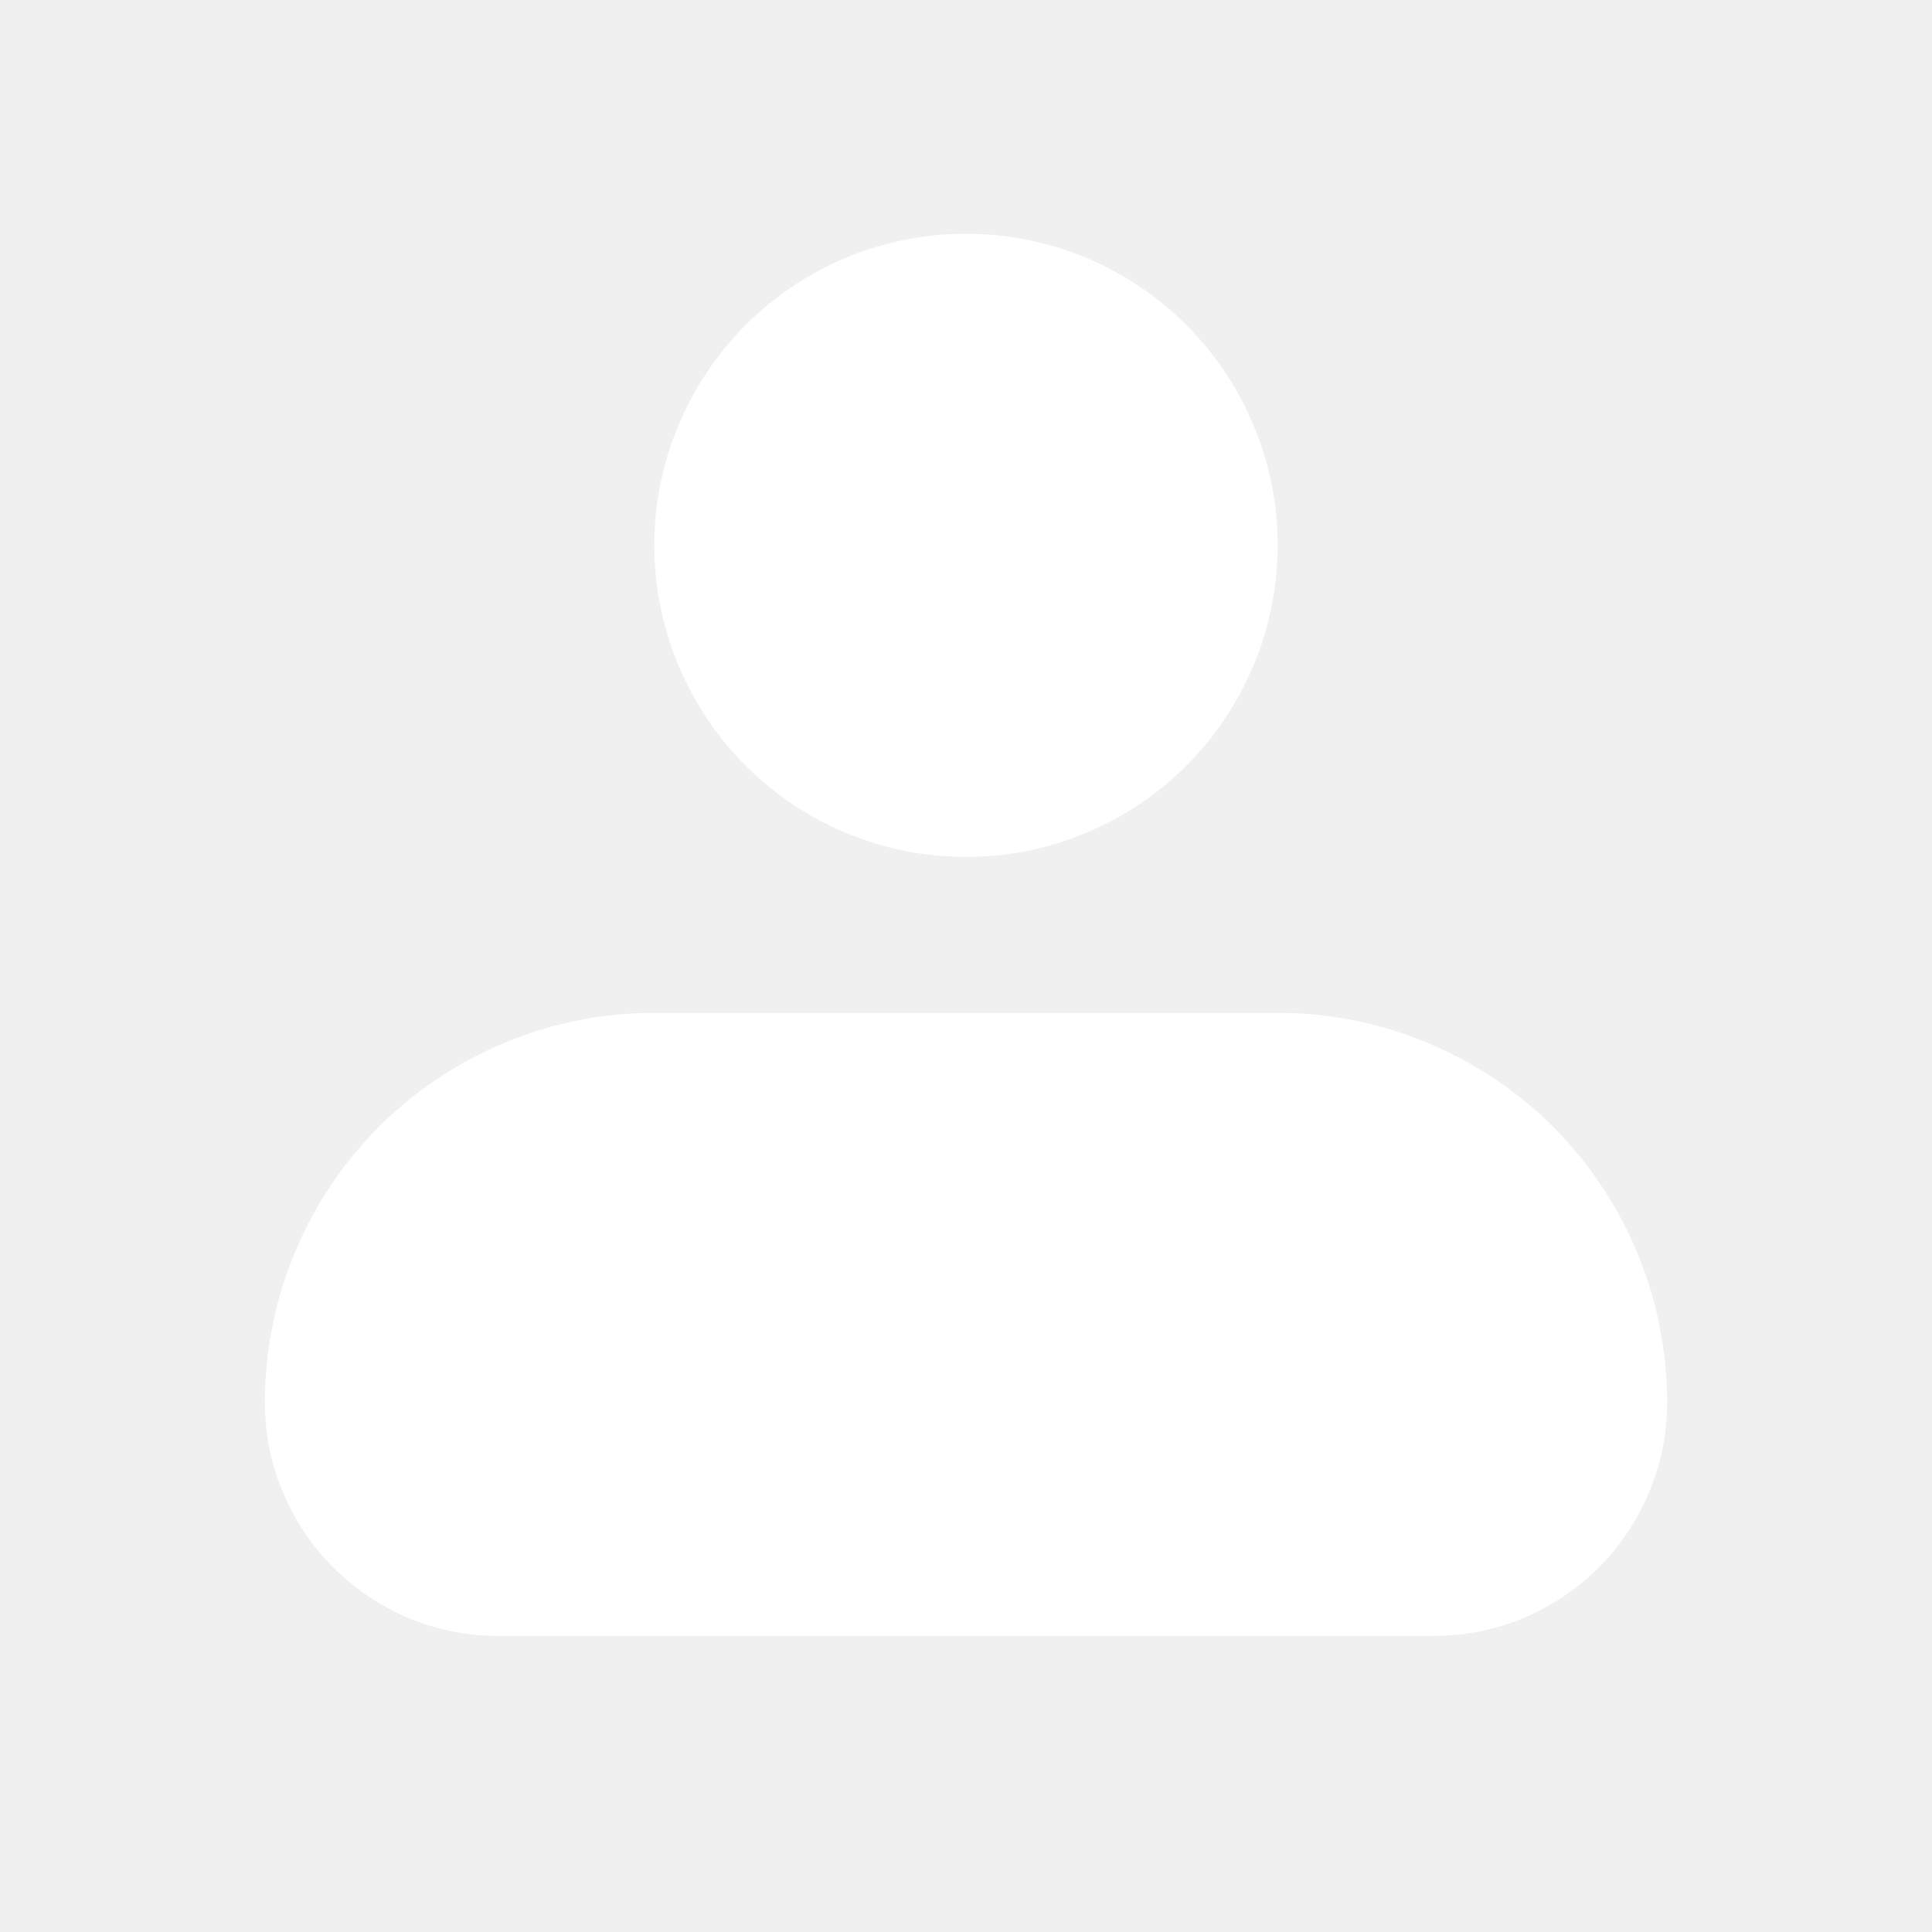
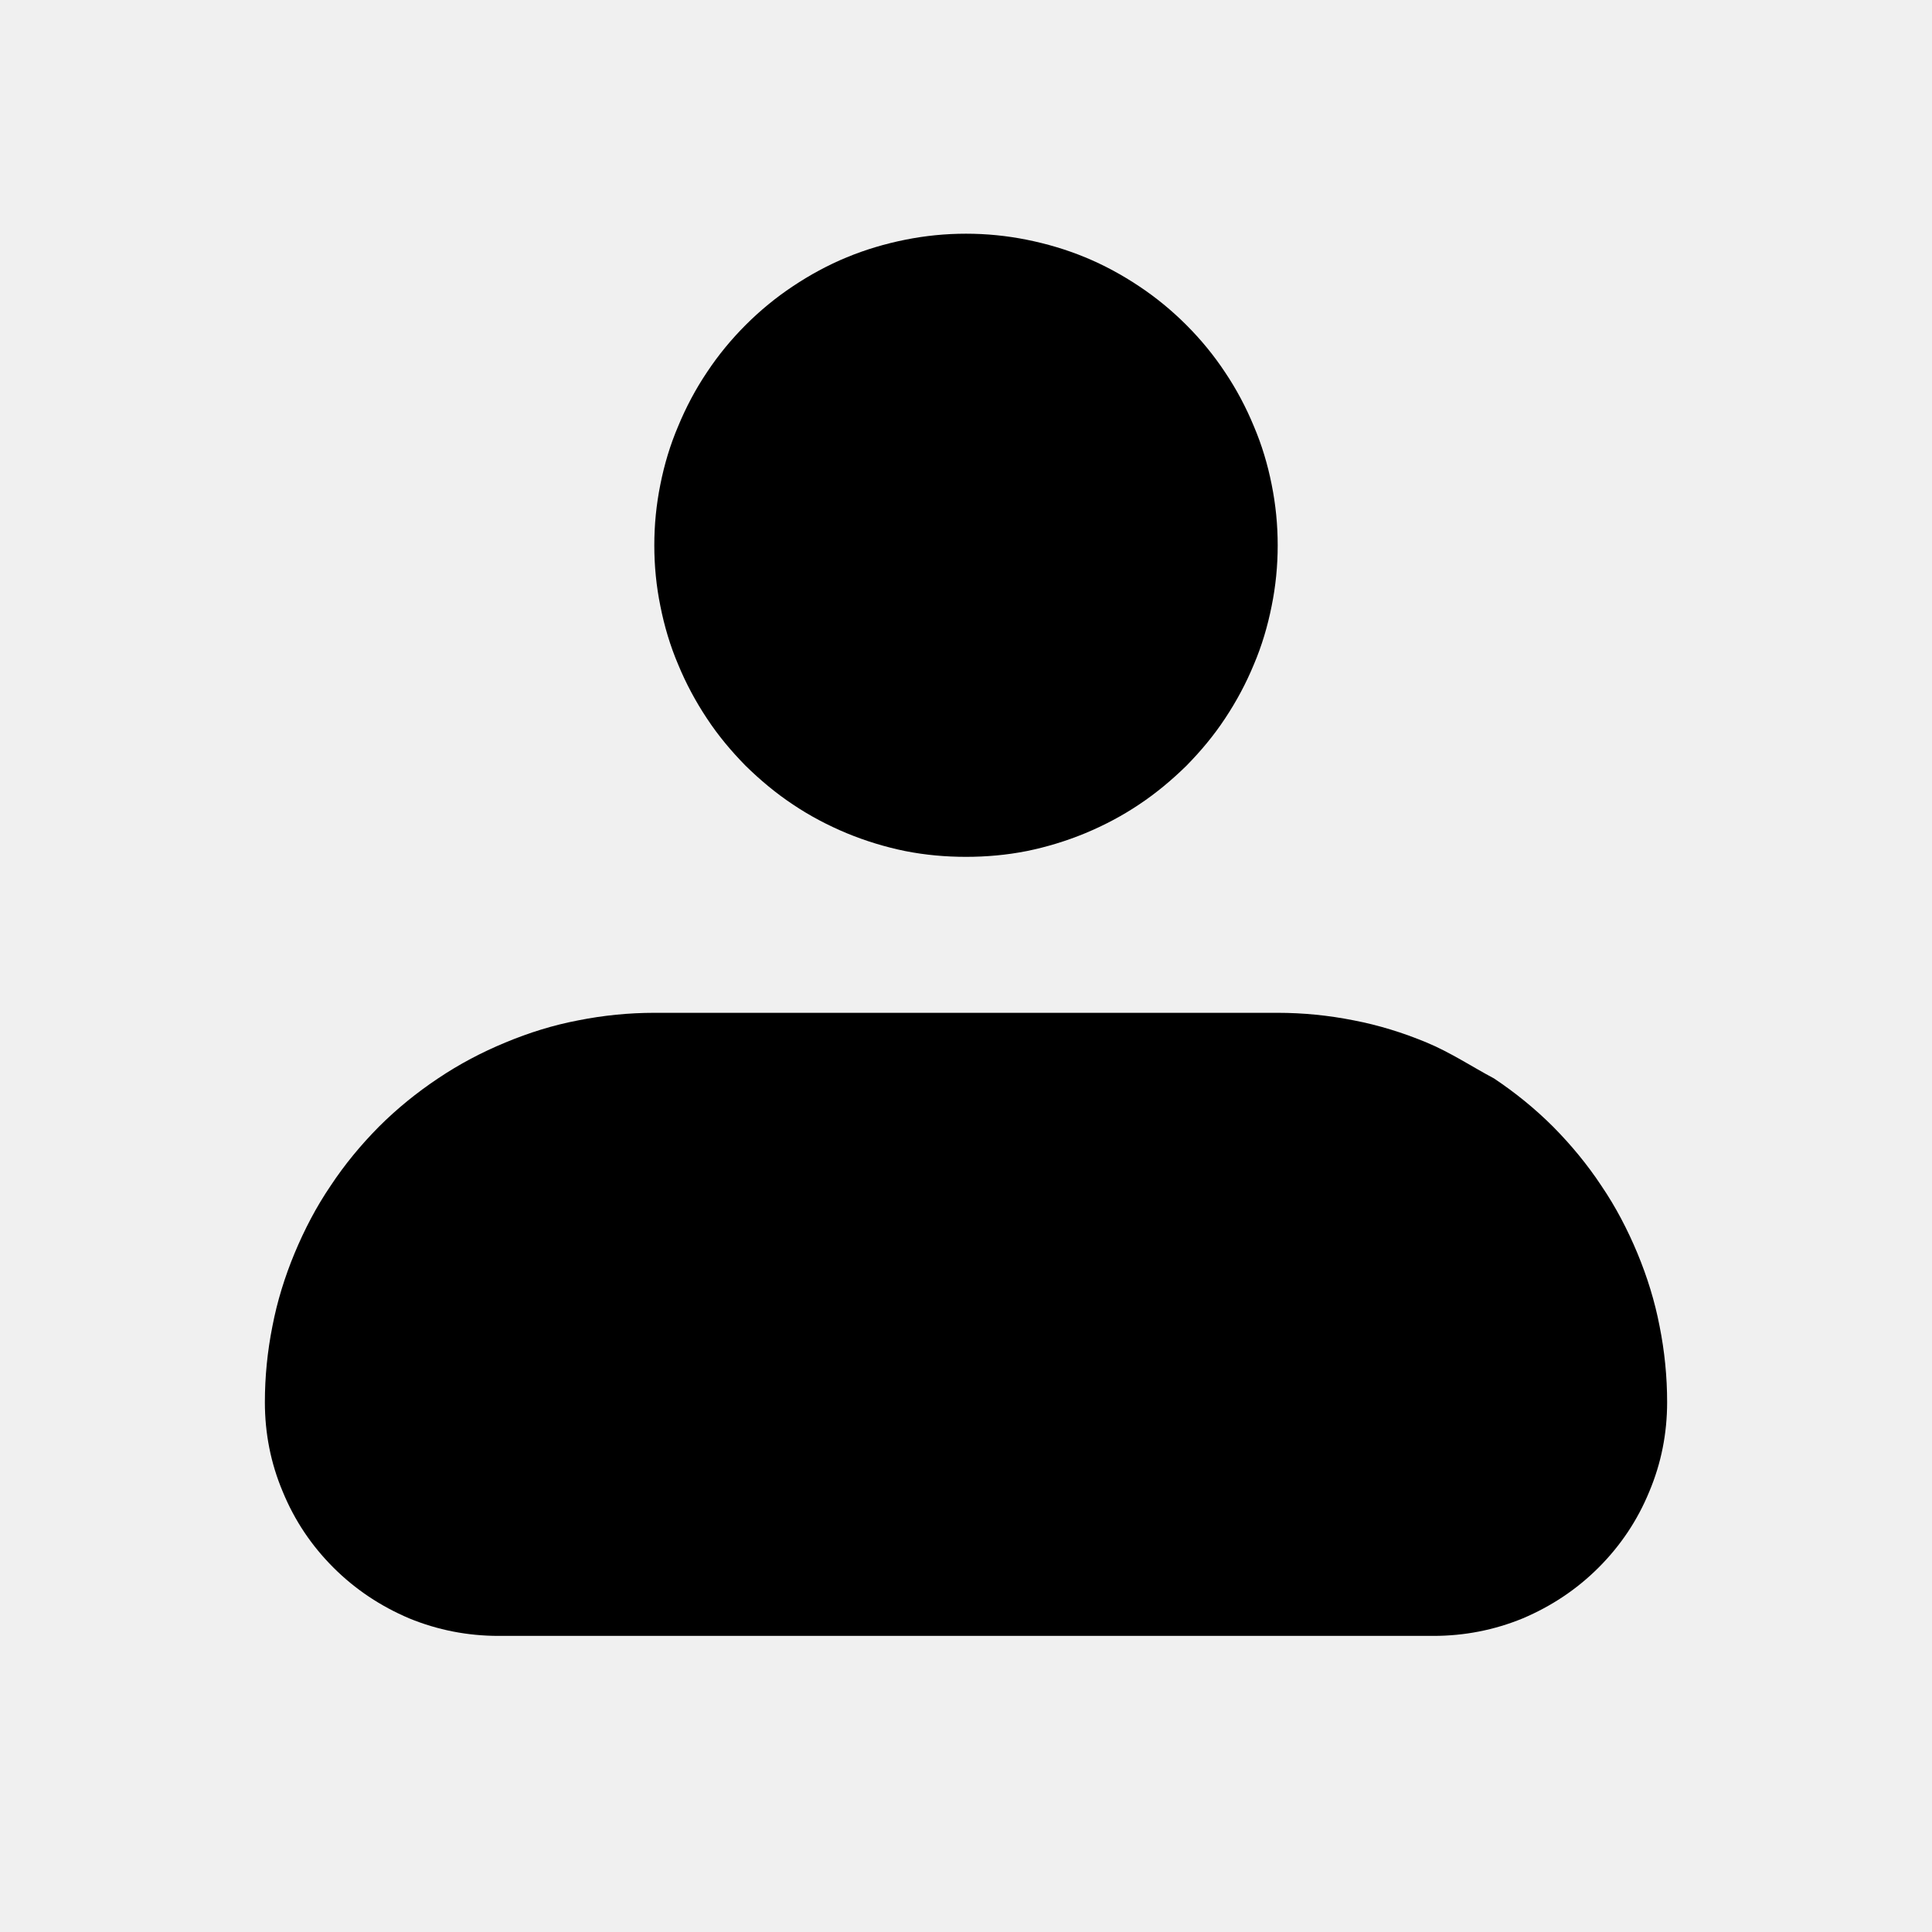
<svg xmlns="http://www.w3.org/2000/svg" width="40" zoomAndPan="magnify" viewBox="0 0 30 30" height="40" preserveAspectRatio="xMidYMid meet" version="1.0">
-   <path fill="#ffffff" d="M 10.16 8.469 C 10.16 8.148 10.191 7.836 10.254 7.523 C 10.316 7.211 10.406 6.91 10.531 6.617 C 10.652 6.324 10.801 6.043 10.977 5.781 C 11.152 5.516 11.355 5.27 11.578 5.047 C 11.805 4.82 12.047 4.621 12.312 4.445 C 12.574 4.27 12.855 4.117 13.148 3.996 C 13.441 3.875 13.746 3.785 14.055 3.723 C 14.367 3.66 14.684 3.629 15 3.629 C 15.316 3.629 15.633 3.66 15.945 3.723 C 16.254 3.785 16.559 3.875 16.852 3.996 C 17.145 4.117 17.426 4.27 17.688 4.445 C 17.953 4.621 18.195 4.82 18.422 5.047 C 18.645 5.27 18.848 5.516 19.023 5.781 C 19.199 6.043 19.348 6.324 19.469 6.617 C 19.594 6.91 19.684 7.211 19.746 7.523 C 19.809 7.836 19.84 8.148 19.84 8.469 C 19.84 8.785 19.809 9.102 19.746 9.41 C 19.684 9.723 19.594 10.027 19.469 10.32 C 19.348 10.613 19.199 10.891 19.023 11.156 C 18.848 11.422 18.645 11.664 18.422 11.891 C 18.195 12.113 17.953 12.316 17.688 12.492 C 17.426 12.668 17.145 12.816 16.852 12.938 C 16.559 13.059 16.254 13.152 15.945 13.215 C 15.633 13.277 15.316 13.305 15 13.305 C 14.684 13.305 14.367 13.277 14.055 13.215 C 13.746 13.152 13.441 13.059 13.148 12.938 C 12.855 12.816 12.574 12.668 12.312 12.492 C 12.047 12.316 11.805 12.113 11.578 11.891 C 11.355 11.664 11.152 11.422 10.977 11.156 C 10.801 10.891 10.652 10.613 10.531 10.32 C 10.406 10.027 10.316 9.723 10.254 9.41 C 10.191 9.102 10.16 8.785 10.16 8.469 M 10.16 15.727 C 9.766 15.727 9.371 15.766 8.98 15.844 C 8.59 15.918 8.215 16.035 7.848 16.188 C 7.48 16.34 7.133 16.523 6.801 16.746 C 6.473 16.965 6.164 17.215 5.883 17.496 C 5.605 17.777 5.352 18.082 5.133 18.414 C 4.91 18.742 4.727 19.094 4.574 19.461 C 4.422 19.828 4.305 20.203 4.23 20.594 C 4.152 20.984 4.113 21.379 4.113 21.773 C 4.113 22.254 4.203 22.719 4.391 23.164 C 4.574 23.609 4.836 24 5.176 24.34 C 5.516 24.68 5.91 24.941 6.352 25.129 C 6.797 25.312 7.262 25.402 7.742 25.402 L 22.258 25.402 C 22.738 25.402 23.203 25.312 23.648 25.129 C 24.09 24.941 24.484 24.68 24.824 24.34 C 25.164 24 25.426 23.609 25.609 23.164 C 25.797 22.719 25.887 22.254 25.887 21.773 C 25.887 21.379 25.848 20.984 25.77 20.594 C 25.695 20.203 25.578 19.828 25.426 19.461 C 25.273 19.094 25.09 18.742 24.867 18.414 C 24.648 18.082 24.395 17.777 24.117 17.496 C 23.836 17.215 23.527 16.965 23.199 16.746 C 22.867 16.523 22.52 16.34 22.152 16.188 C 21.785 16.035 21.406 15.918 21.02 15.844 C 20.629 15.766 20.234 15.727 19.84 15.727 Z M 10.16 15.727 " fill-opacity="1" fill-rule="evenodd" />
+   <path fill="currentColor" d="M 10.16 8.469 C 10.16 8.148 10.191 7.836 10.254 7.523 C 10.316 7.211 10.406 6.91 10.531 6.617 C 10.652 6.324 10.801 6.043 10.977 5.781 C 11.152 5.516 11.355 5.27 11.578 5.047 C 11.805 4.82 12.047 4.621 12.312 4.445 C 12.574 4.27 12.855 4.117 13.148 3.996 C 13.441 3.875 13.746 3.785 14.055 3.723 C 14.367 3.66 14.684 3.629 15 3.629 C 15.316 3.629 15.633 3.66 15.945 3.723 C 16.254 3.785 16.559 3.875 16.852 3.996 C 17.145 4.117 17.426 4.27 17.688 4.445 C 17.953 4.621 18.195 4.82 18.422 5.047 C 18.645 5.27 18.848 5.516 19.023 5.781 C 19.199 6.043 19.348 6.324 19.469 6.617 C 19.594 6.91 19.684 7.211 19.746 7.523 C 19.809 7.836 19.84 8.148 19.84 8.469 C 19.84 8.785 19.809 9.102 19.746 9.41 C 19.684 9.723 19.594 10.027 19.469 10.32 C 19.348 10.613 19.199 10.891 19.023 11.156 C 18.848 11.422 18.645 11.664 18.422 11.891 C 18.195 12.113 17.953 12.316 17.688 12.492 C 17.426 12.668 17.145 12.816 16.852 12.938 C 16.559 13.059 16.254 13.152 15.945 13.215 C 15.633 13.277 15.316 13.305 15 13.305 C 14.684 13.305 14.367 13.277 14.055 13.215 C 13.746 13.152 13.441 13.059 13.148 12.938 C 12.855 12.816 12.574 12.668 12.312 12.492 C 12.047 12.316 11.805 12.113 11.578 11.891 C 11.355 11.664 11.152 11.422 10.977 11.156 C 10.801 10.891 10.652 10.613 10.531 10.32 C 10.406 10.027 10.316 9.723 10.254 9.41 C 10.191 9.102 10.16 8.785 10.16 8.469 M 10.16 15.727 C 9.766 15.727 9.371 15.766 8.98 15.844 C 8.59 15.918 8.215 16.035 7.848 16.188 C 7.48 16.34 7.133 16.523 6.801 16.746 C 6.473 16.965 6.164 17.215 5.883 17.496 C 5.605 17.777 5.352 18.082 5.133 18.414 C 4.91 18.742 4.727 19.094 4.574 19.461 C 4.422 19.828 4.305 20.203 4.23 20.594 C 4.152 20.984 4.113 21.379 4.113 21.773 C 4.113 22.254 4.203 22.719 4.391 23.164 C 4.574 23.609 4.836 24 5.176 24.34 C 5.516 24.68 5.91 24.941 6.352 25.129 C 6.797 25.312 7.262 25.402 7.742 25.402 L 22.258 25.402 C 22.738 25.402 23.203 25.312 23.648 25.129 C 24.09 24.941 24.484 24.68 24.824 24.34 C 25.164 24 25.426 23.609 25.609 23.164 C 25.797 22.719 25.887 22.254 25.887 21.773 C 25.887 21.379 25.848 20.984 25.77 20.594 C 25.695 20.203 25.578 19.828 25.426 19.461 C 25.273 19.094 25.09 18.742 24.867 18.414 C 24.648 18.082 24.395 17.777 24.117 17.496 C 23.836 17.215 23.527 16.965 23.199 16.746 C 22.867 16.57 22.52 16.34 22.152 16.188 C 21.785 16.035 21.406 15.918 21.02 15.844 C 20.629 15.766 20.234 15.727 19.84 15.727 Z M 10.16 15.727 " fill-opacity="1" fill-rule="evenodd" />
</svg>
